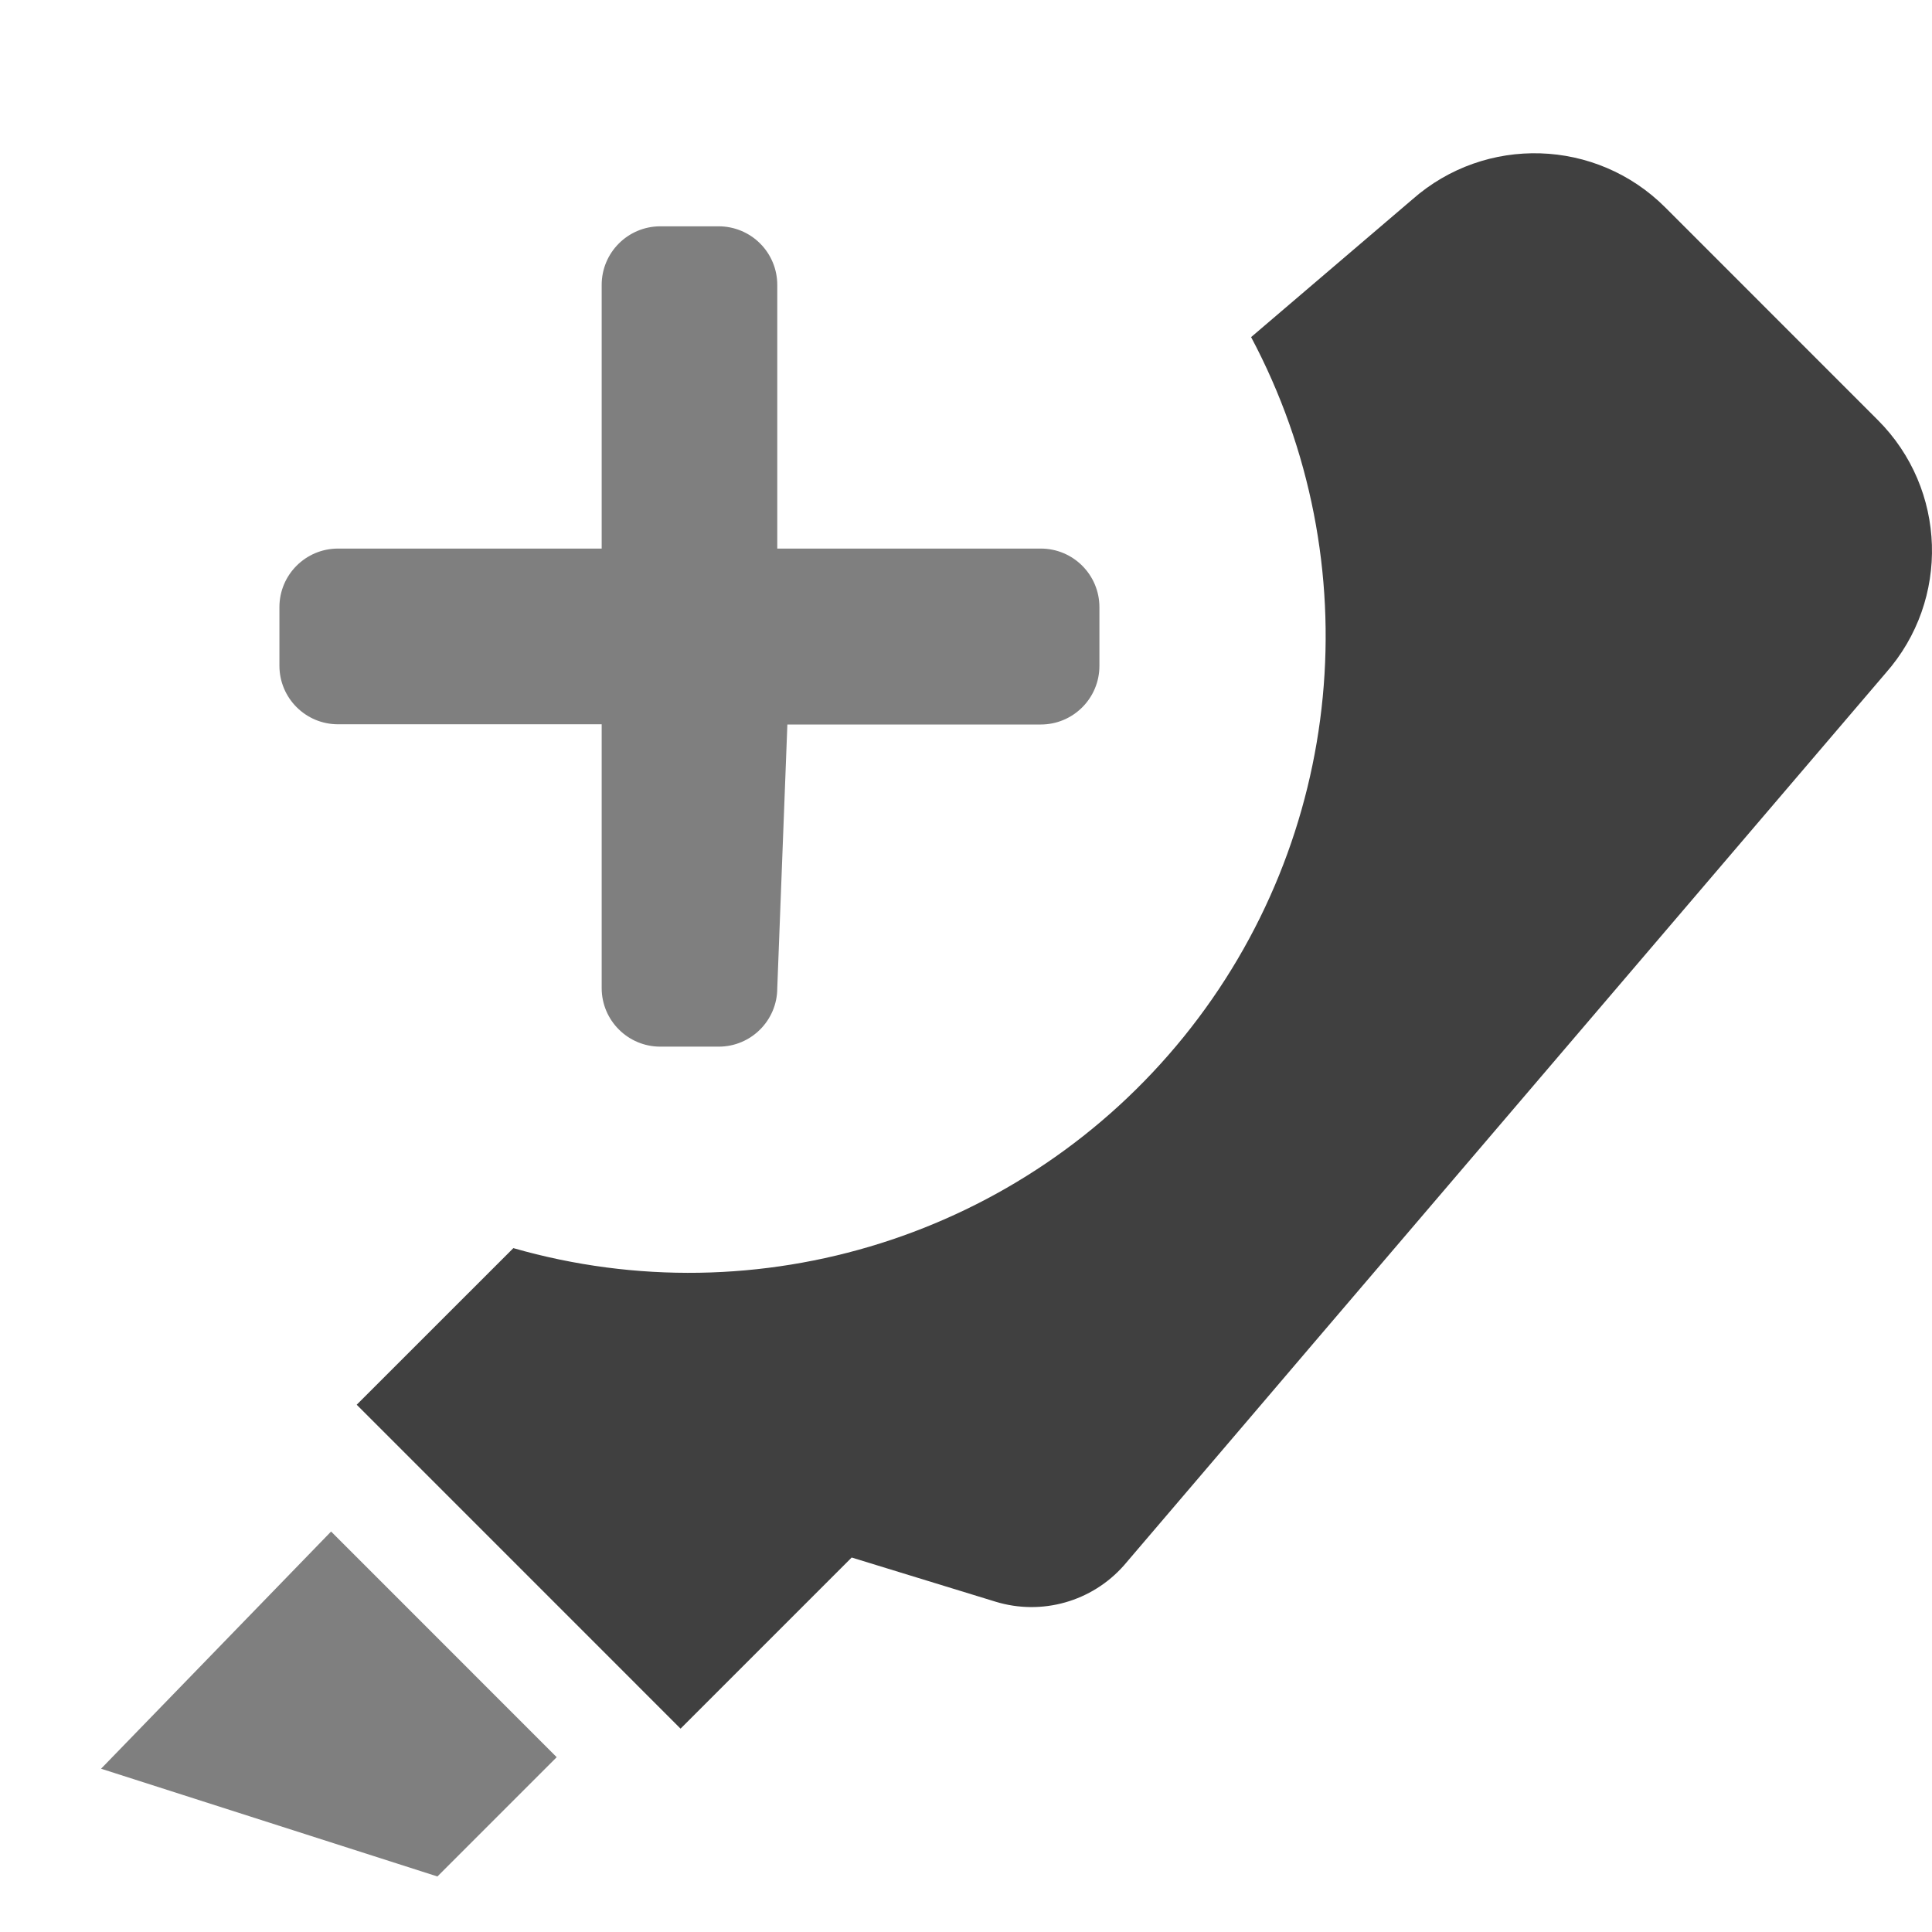
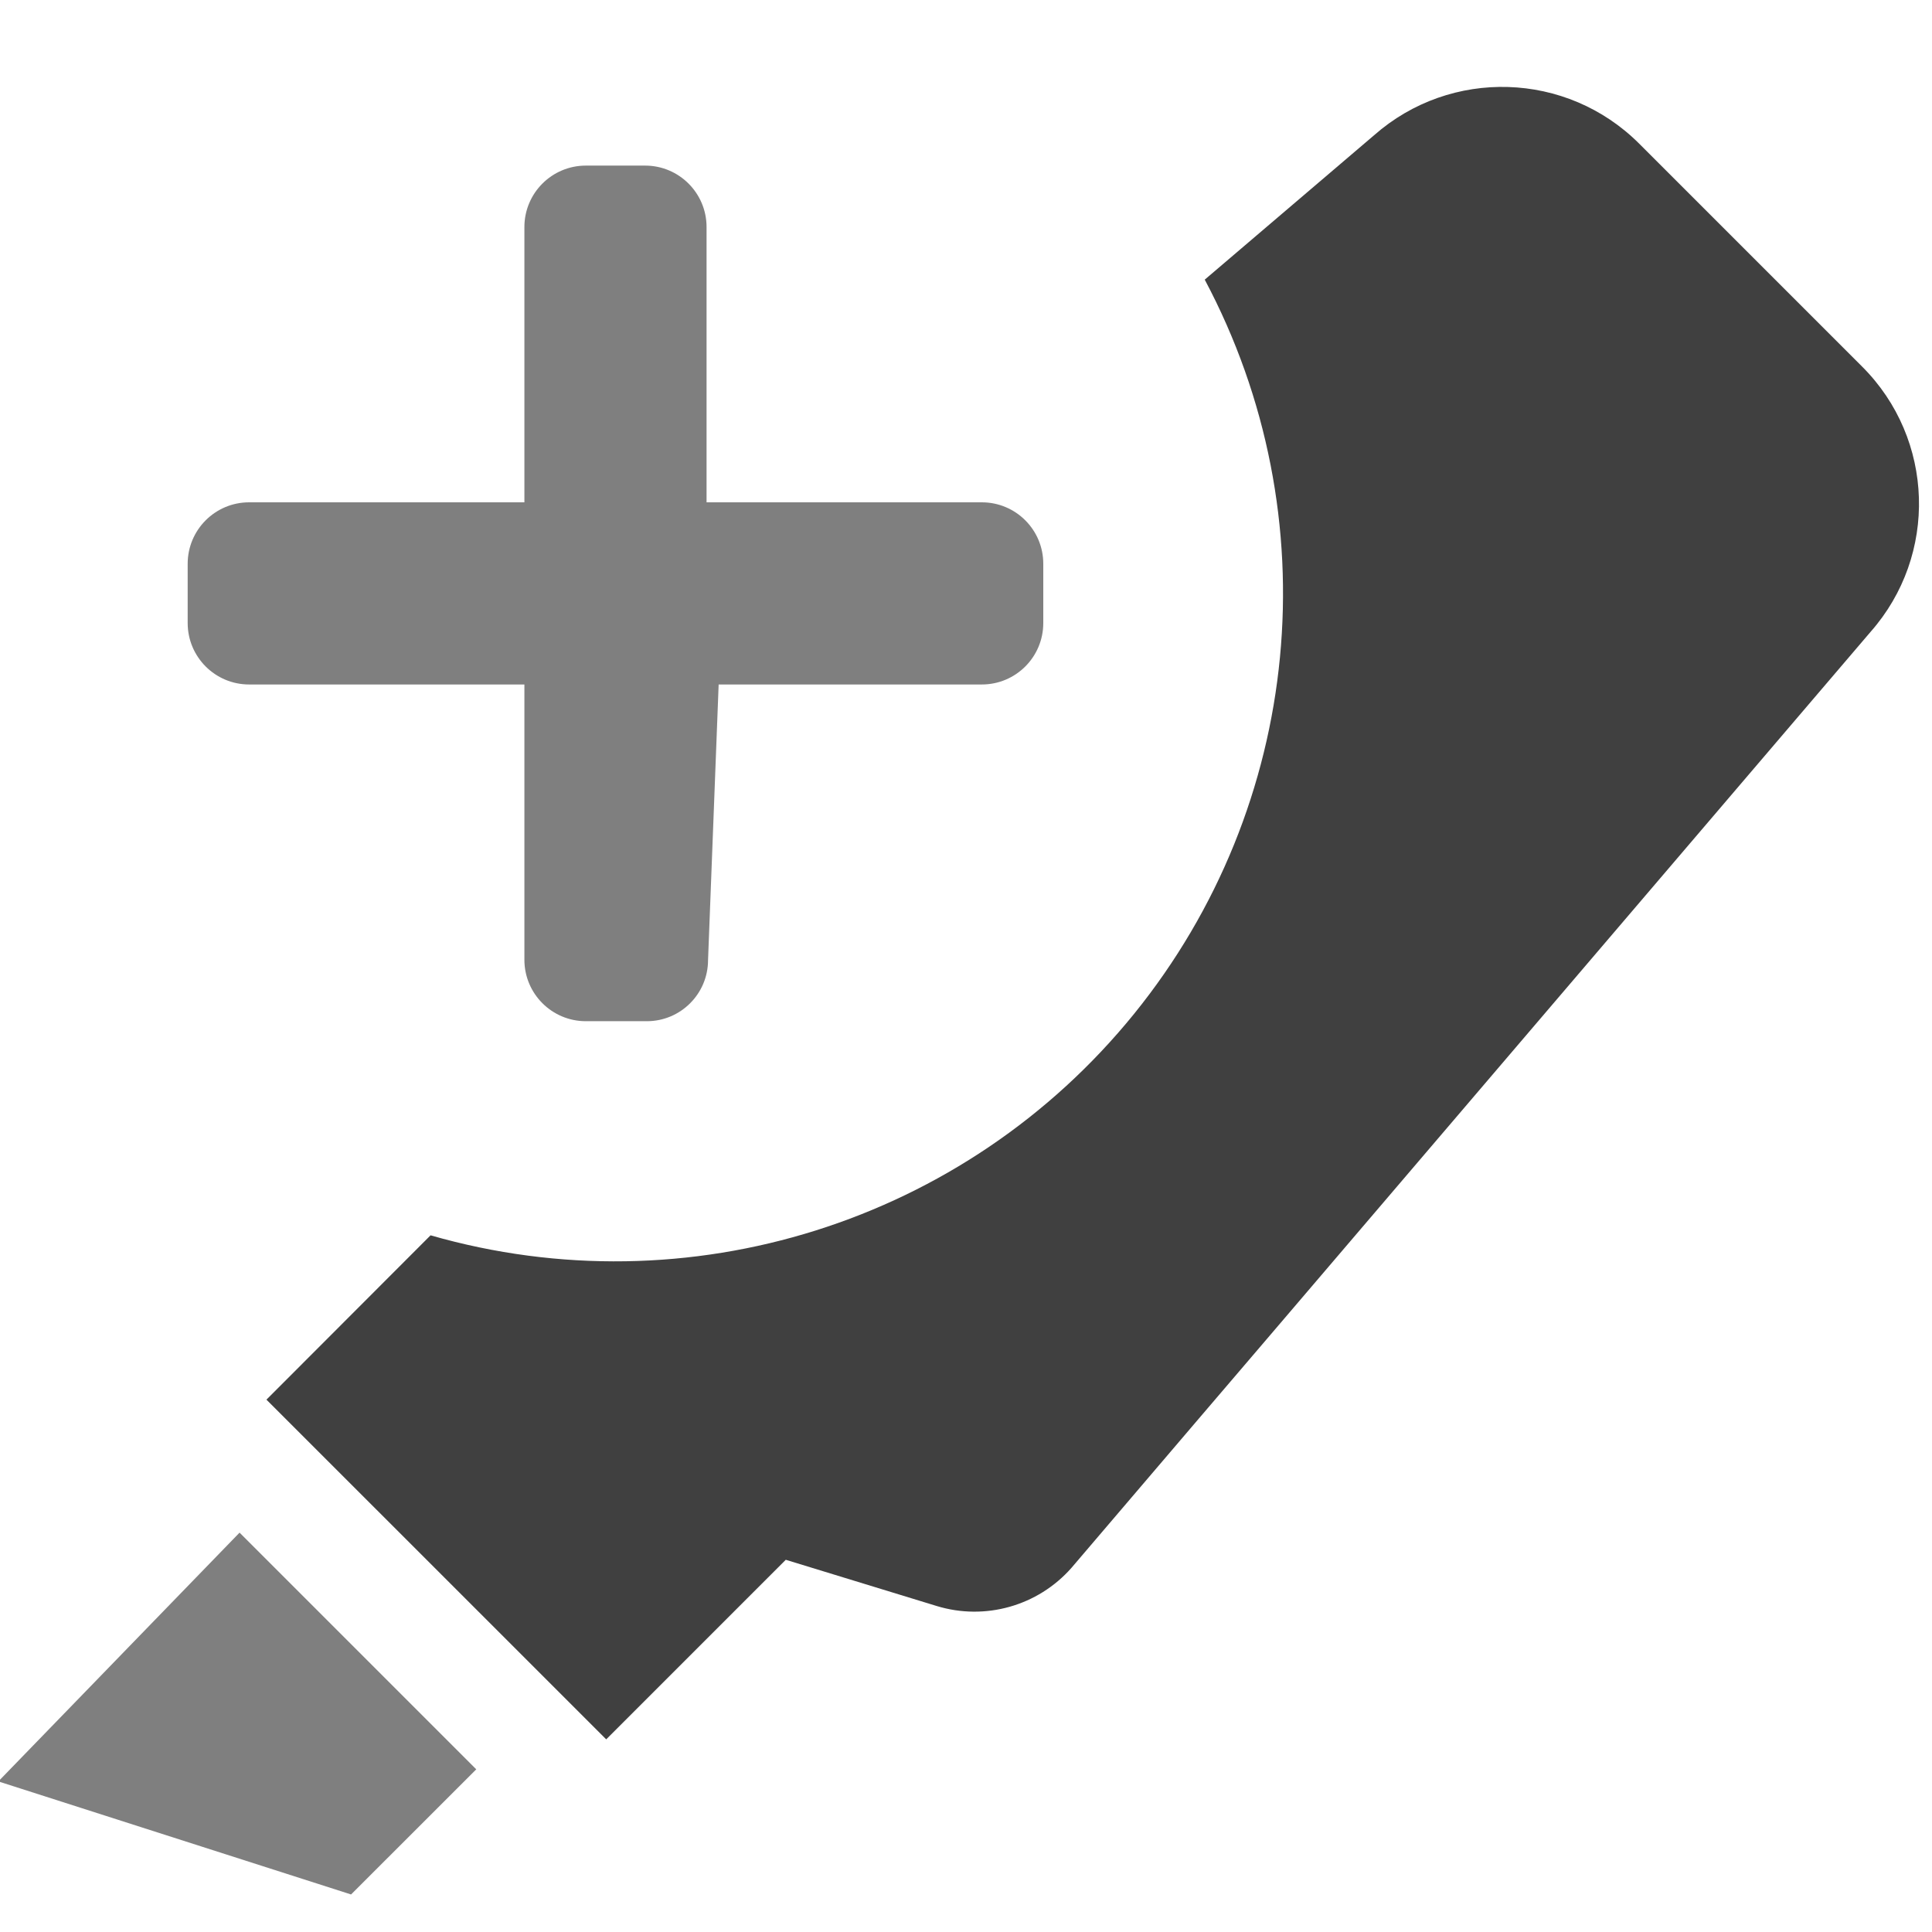
- <svg xmlns="http://www.w3.org/2000/svg" id="Layer_1" data-name="Layer 1" viewBox="0 0 350 350">
+ <svg xmlns="http://www.w3.org/2000/svg" viewBox="0 0 350 350">
  <defs>
    <style>.cls-1{opacity:0.5;}.cls-2{opacity:0.75;}</style>
  </defs>
-   <polygon class="cls-1" points="18.31 320.42 79.24 339.94 100.85 318.33 59.98 277.45 18.31 320.42" />
-   <path class="cls-2" d="M340.19,76.1,301.66,37.56a33.47,33.47,0,0,0-45.8-1.43L226.65,61.07A115.35,115.35,0,0,1,93,226.11L64.62,254.48l58.67,58.68,31-31,26.06,8a22.32,22.32,0,0,0,23.26-6.57l21.67-25.39L238,243.28,341.63,121.91A33.47,33.47,0,0,0,340.19,76.1Z" />
-   <path class="cls-1" d="M188.55,99.38H140.81V51.63A10.61,10.61,0,0,0,130.2,41H119.59A10.62,10.62,0,0,0,109,51.63V99.38H61.23A10.61,10.61,0,0,0,50.62,110V120.6a10.61,10.61,0,0,0,10.61,10.61H109V179a10.62,10.62,0,0,0,10.62,10.61H130.2A10.61,10.61,0,0,0,140.81,179l1.83-47.75h45.91a10.62,10.62,0,0,0,10.62-10.61V110A10.62,10.62,0,0,0,188.55,99.38Z" />
+   <g id="New_Annotation" data-name="New Annotation">
+     <polygon class="cls-1" points="-0.3 322.72 63.6 343.2 86.28 320.53 43.4 277.65 -0.3 322.72" />
+     <path class="cls-2" d="M337.36,66.43,296.93,26a35.11,35.11,0,0,0-48-1.5L218.25,50.66A121,121,0,0,1,78,223.79L48.27,253.56l61.55,61.54,32.53-32.53,27.33,8.37a23.42,23.42,0,0,0,24.41-6.89l22.73-26.64,13.34-15.61,108.7-127.32A35.1,35.1,0,0,0,337.36,66.43Z" />
+     <path class="cls-1" d="M177.87,91H128V41.13A11.13,11.13,0,0,0,116.87,30H106.13A11.13,11.13,0,0,0,95,41.13V91H45.13A11.13,11.13,0,0,0,34,102.13v10.74A11.13,11.13,0,0,0,45.13,124H95v49.87A11.13,11.13,0,0,0,106.13,185h11.05a11.09,11.09,0,0,0,11.09-11.09L130.19,124h47.68A11.13,11.13,0,0,0,189,112.87V102.13A11.13,11.13,0,0,0,177.87,91Z" />
+   </g>
</svg>
